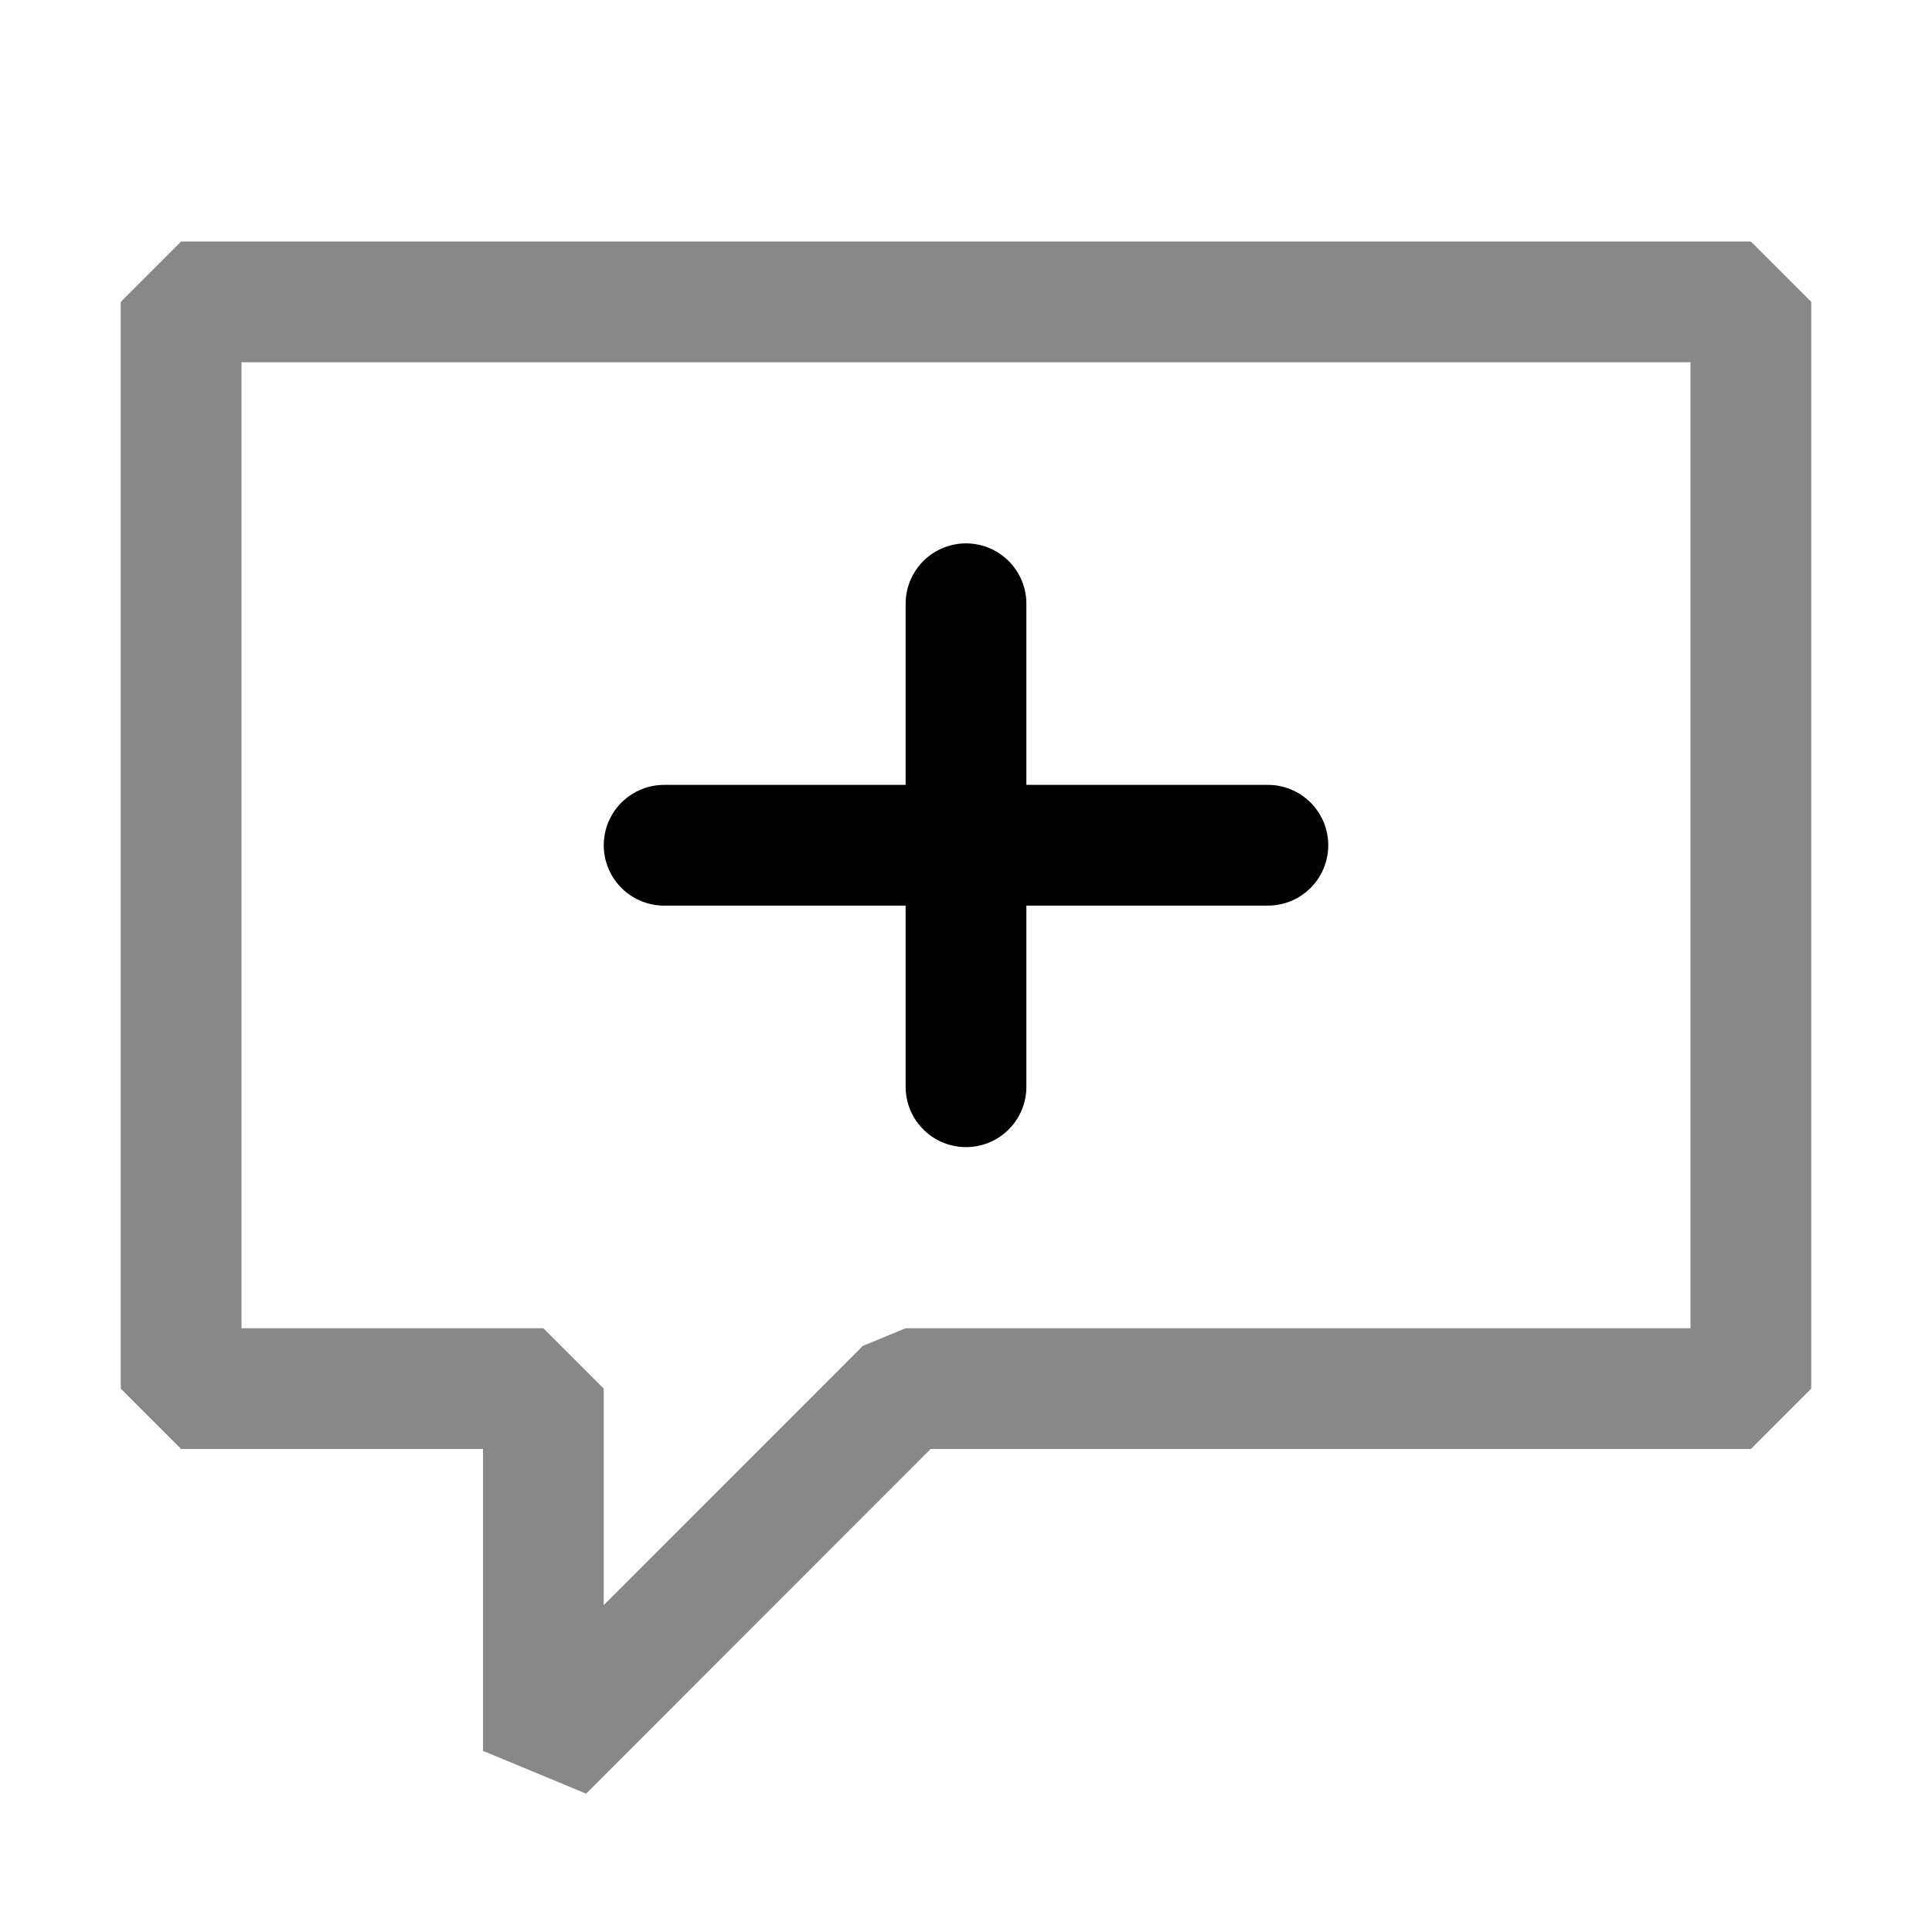
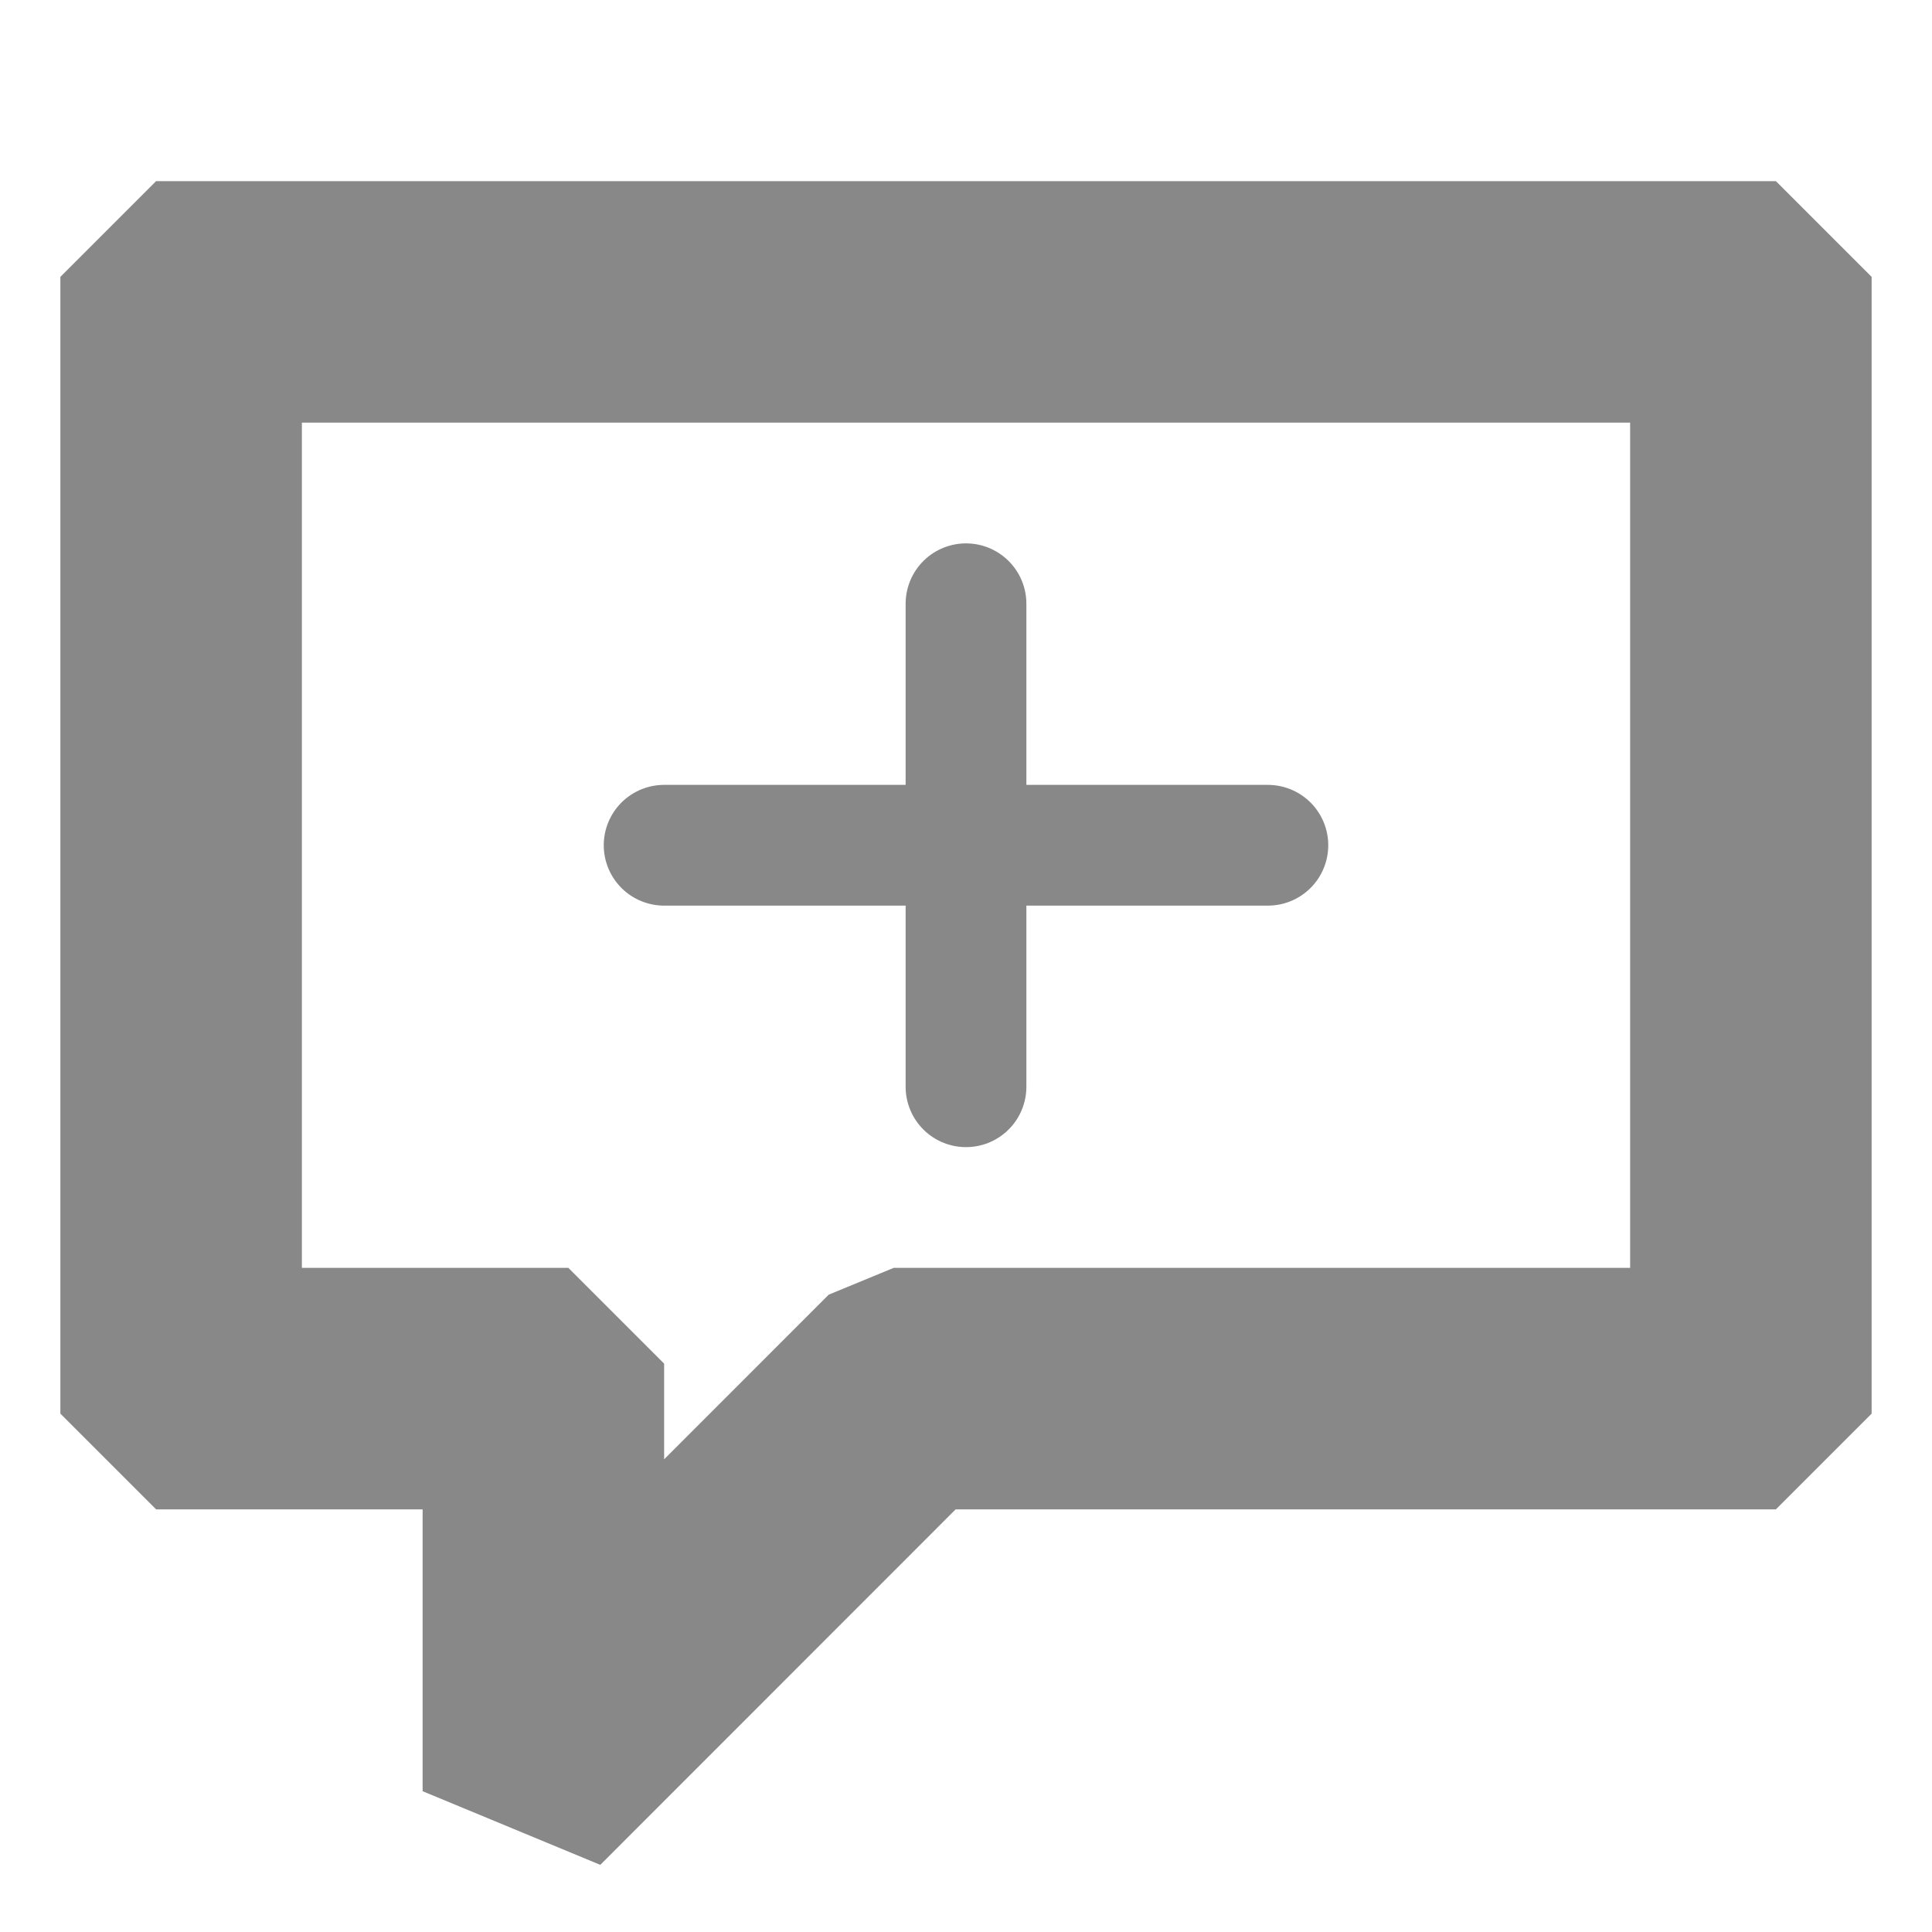
<svg xmlns="http://www.w3.org/2000/svg" fill="#888888" viewBox="0 0 16 16">
  <g>
-     <path d="M14.5 2H1.5L1 2.5V11.5L1.5 12H4V14.5L4.854 14.854L7.707 12H14.5L15 11.5V2.5L14.5 2ZM14 11H7.5L7.146 11.146L5 13.293V11.5L4.5 11H2V3H14V11Z" />
-     <line x1="8" y1="5" x2="8" y2="9" stroke="currentColor" stroke-linecap="round" />
-     <line x1="5.5" y1="7" x2="10.5" y2="7" stroke="currentColor" stroke-linecap="round" />
+     <path stroke="#888888" d="M14.5 2H1.5L1 2.5V11.5L1.5 12H4V14.5L4.854 14.854L7.707 12H14.5L15 11.5V2.5L14.5 2ZM14 11H7.5L7.146 11.146L5 13.293V11.5L4.5 11H2V3H14V11Z" />
+     <line x1="8" y1="5" x2="8" y2="9" stroke="#888888" stroke-linecap="round" />
+     <line x1="5.5" y1="7" x2="10.5" y2="7" stroke="#888888" stroke-linecap="round" />
  </g>
</svg>
